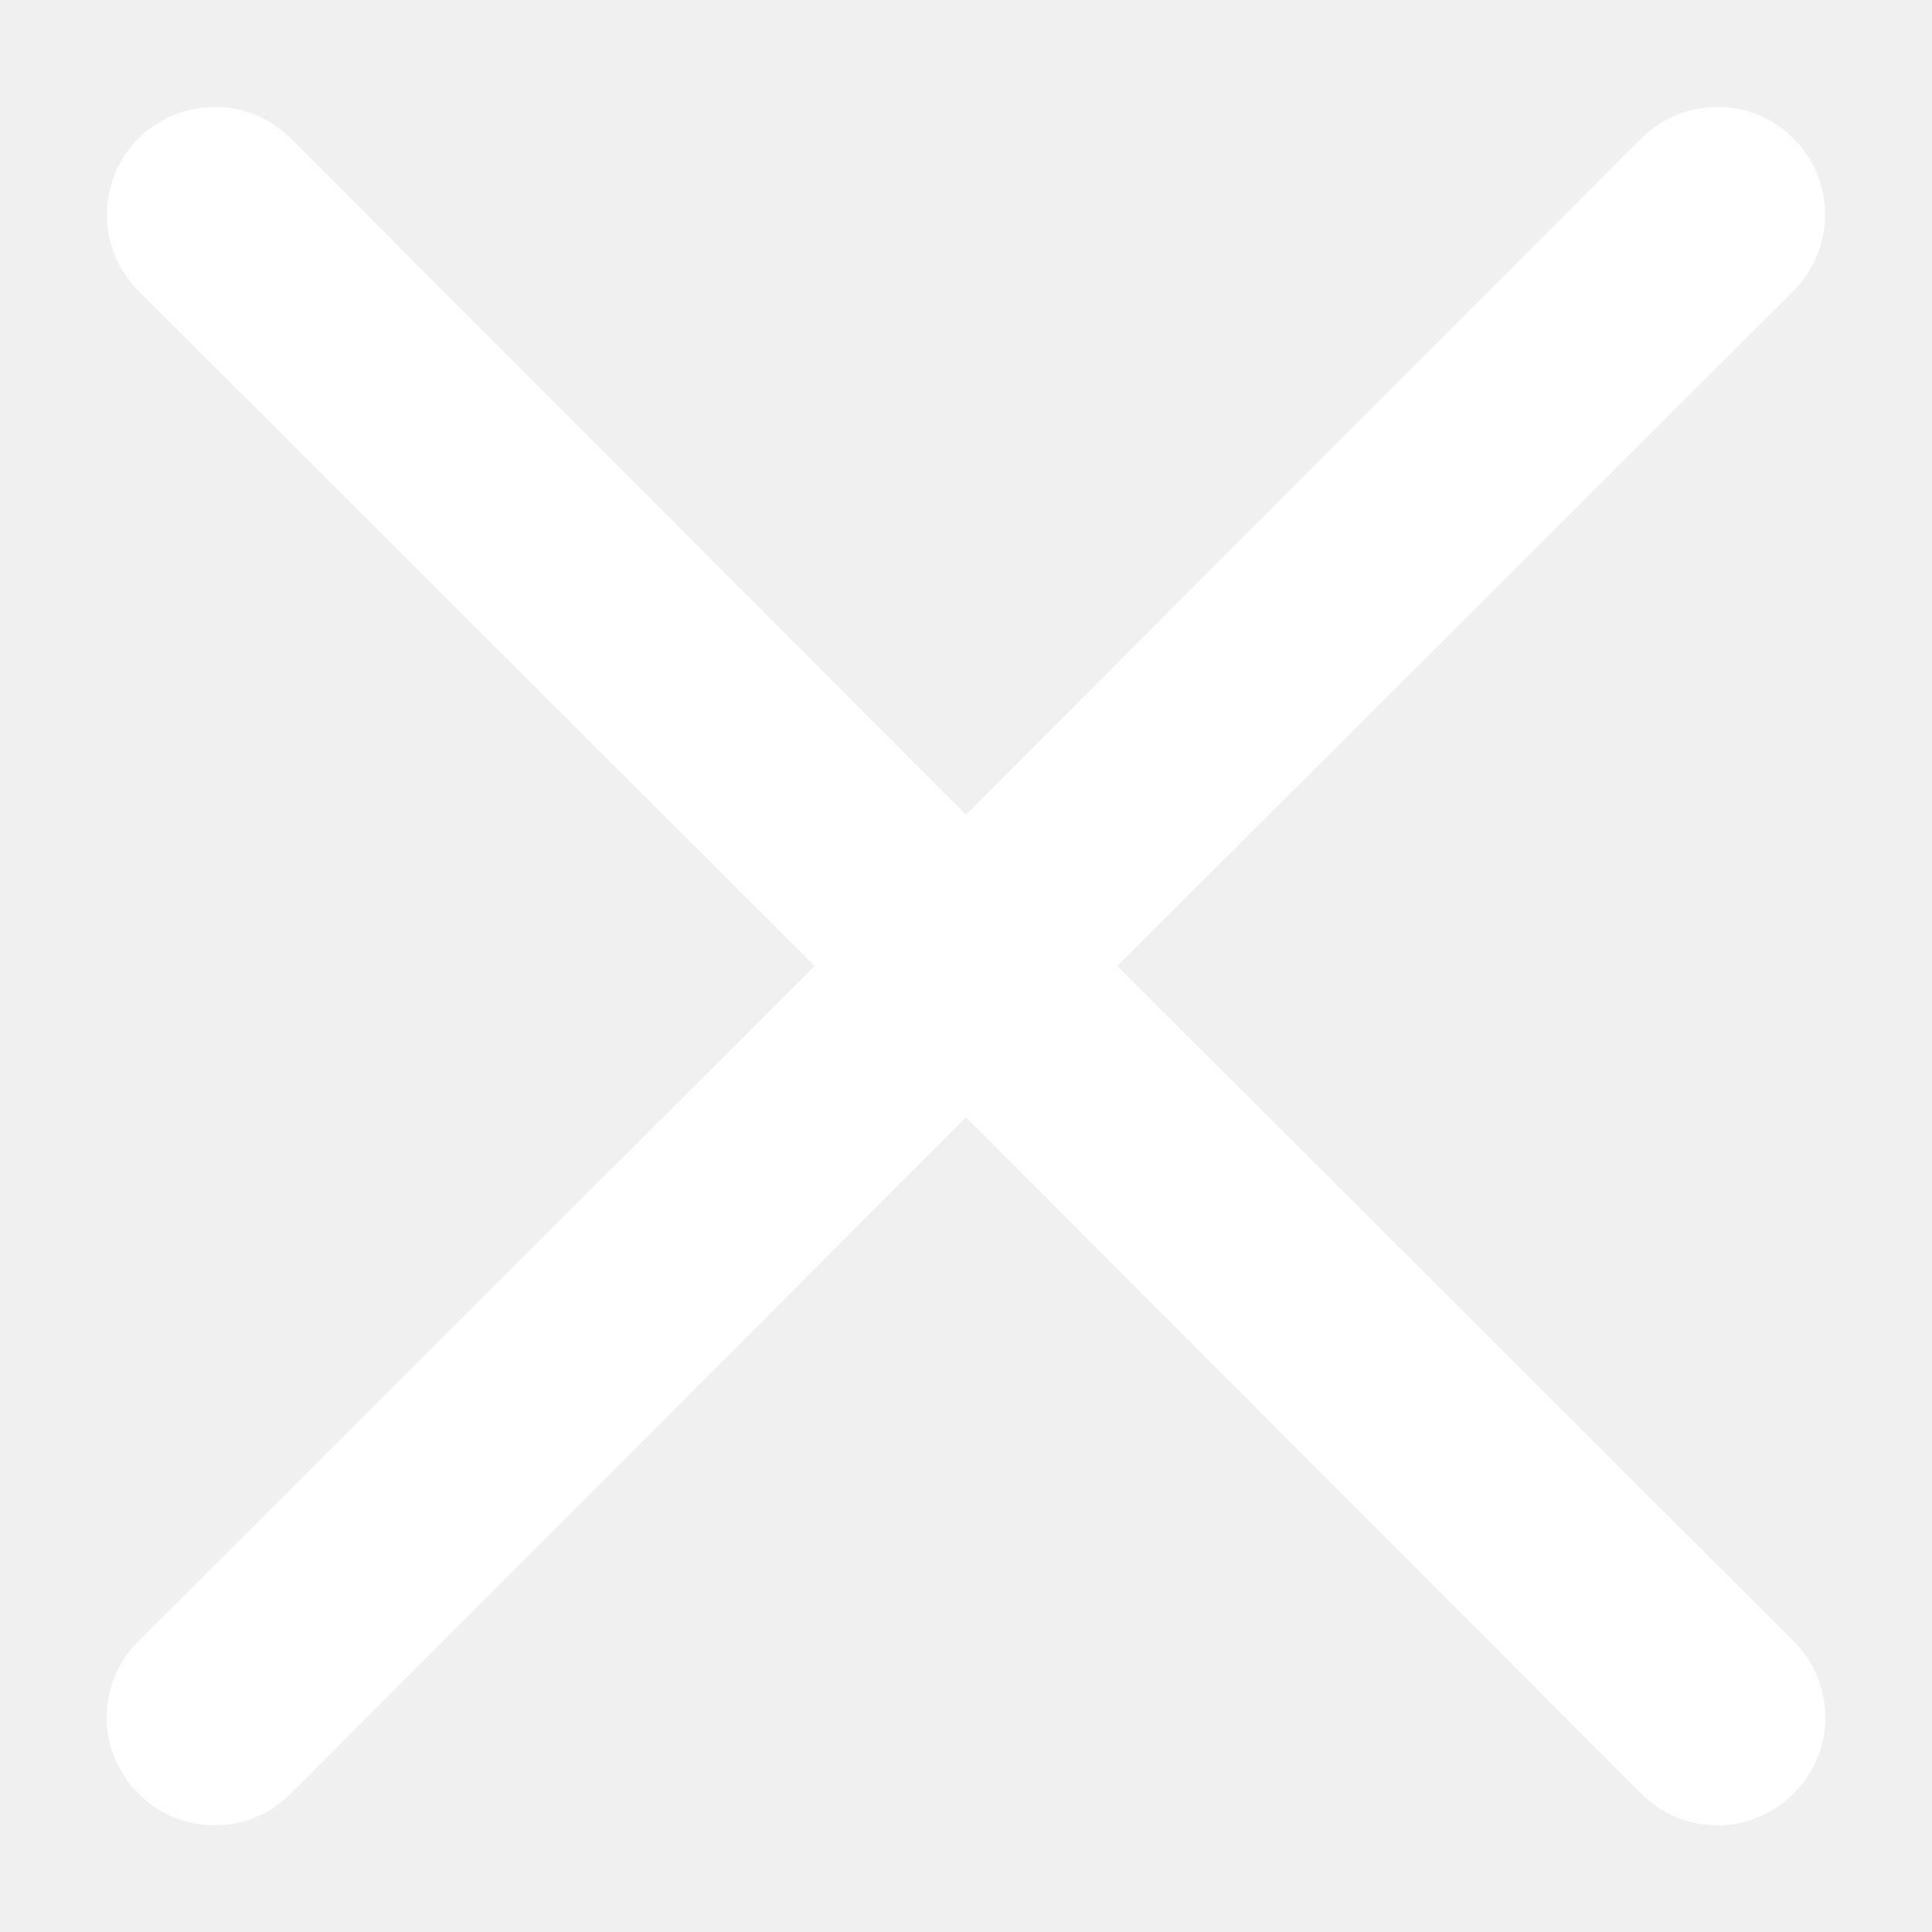
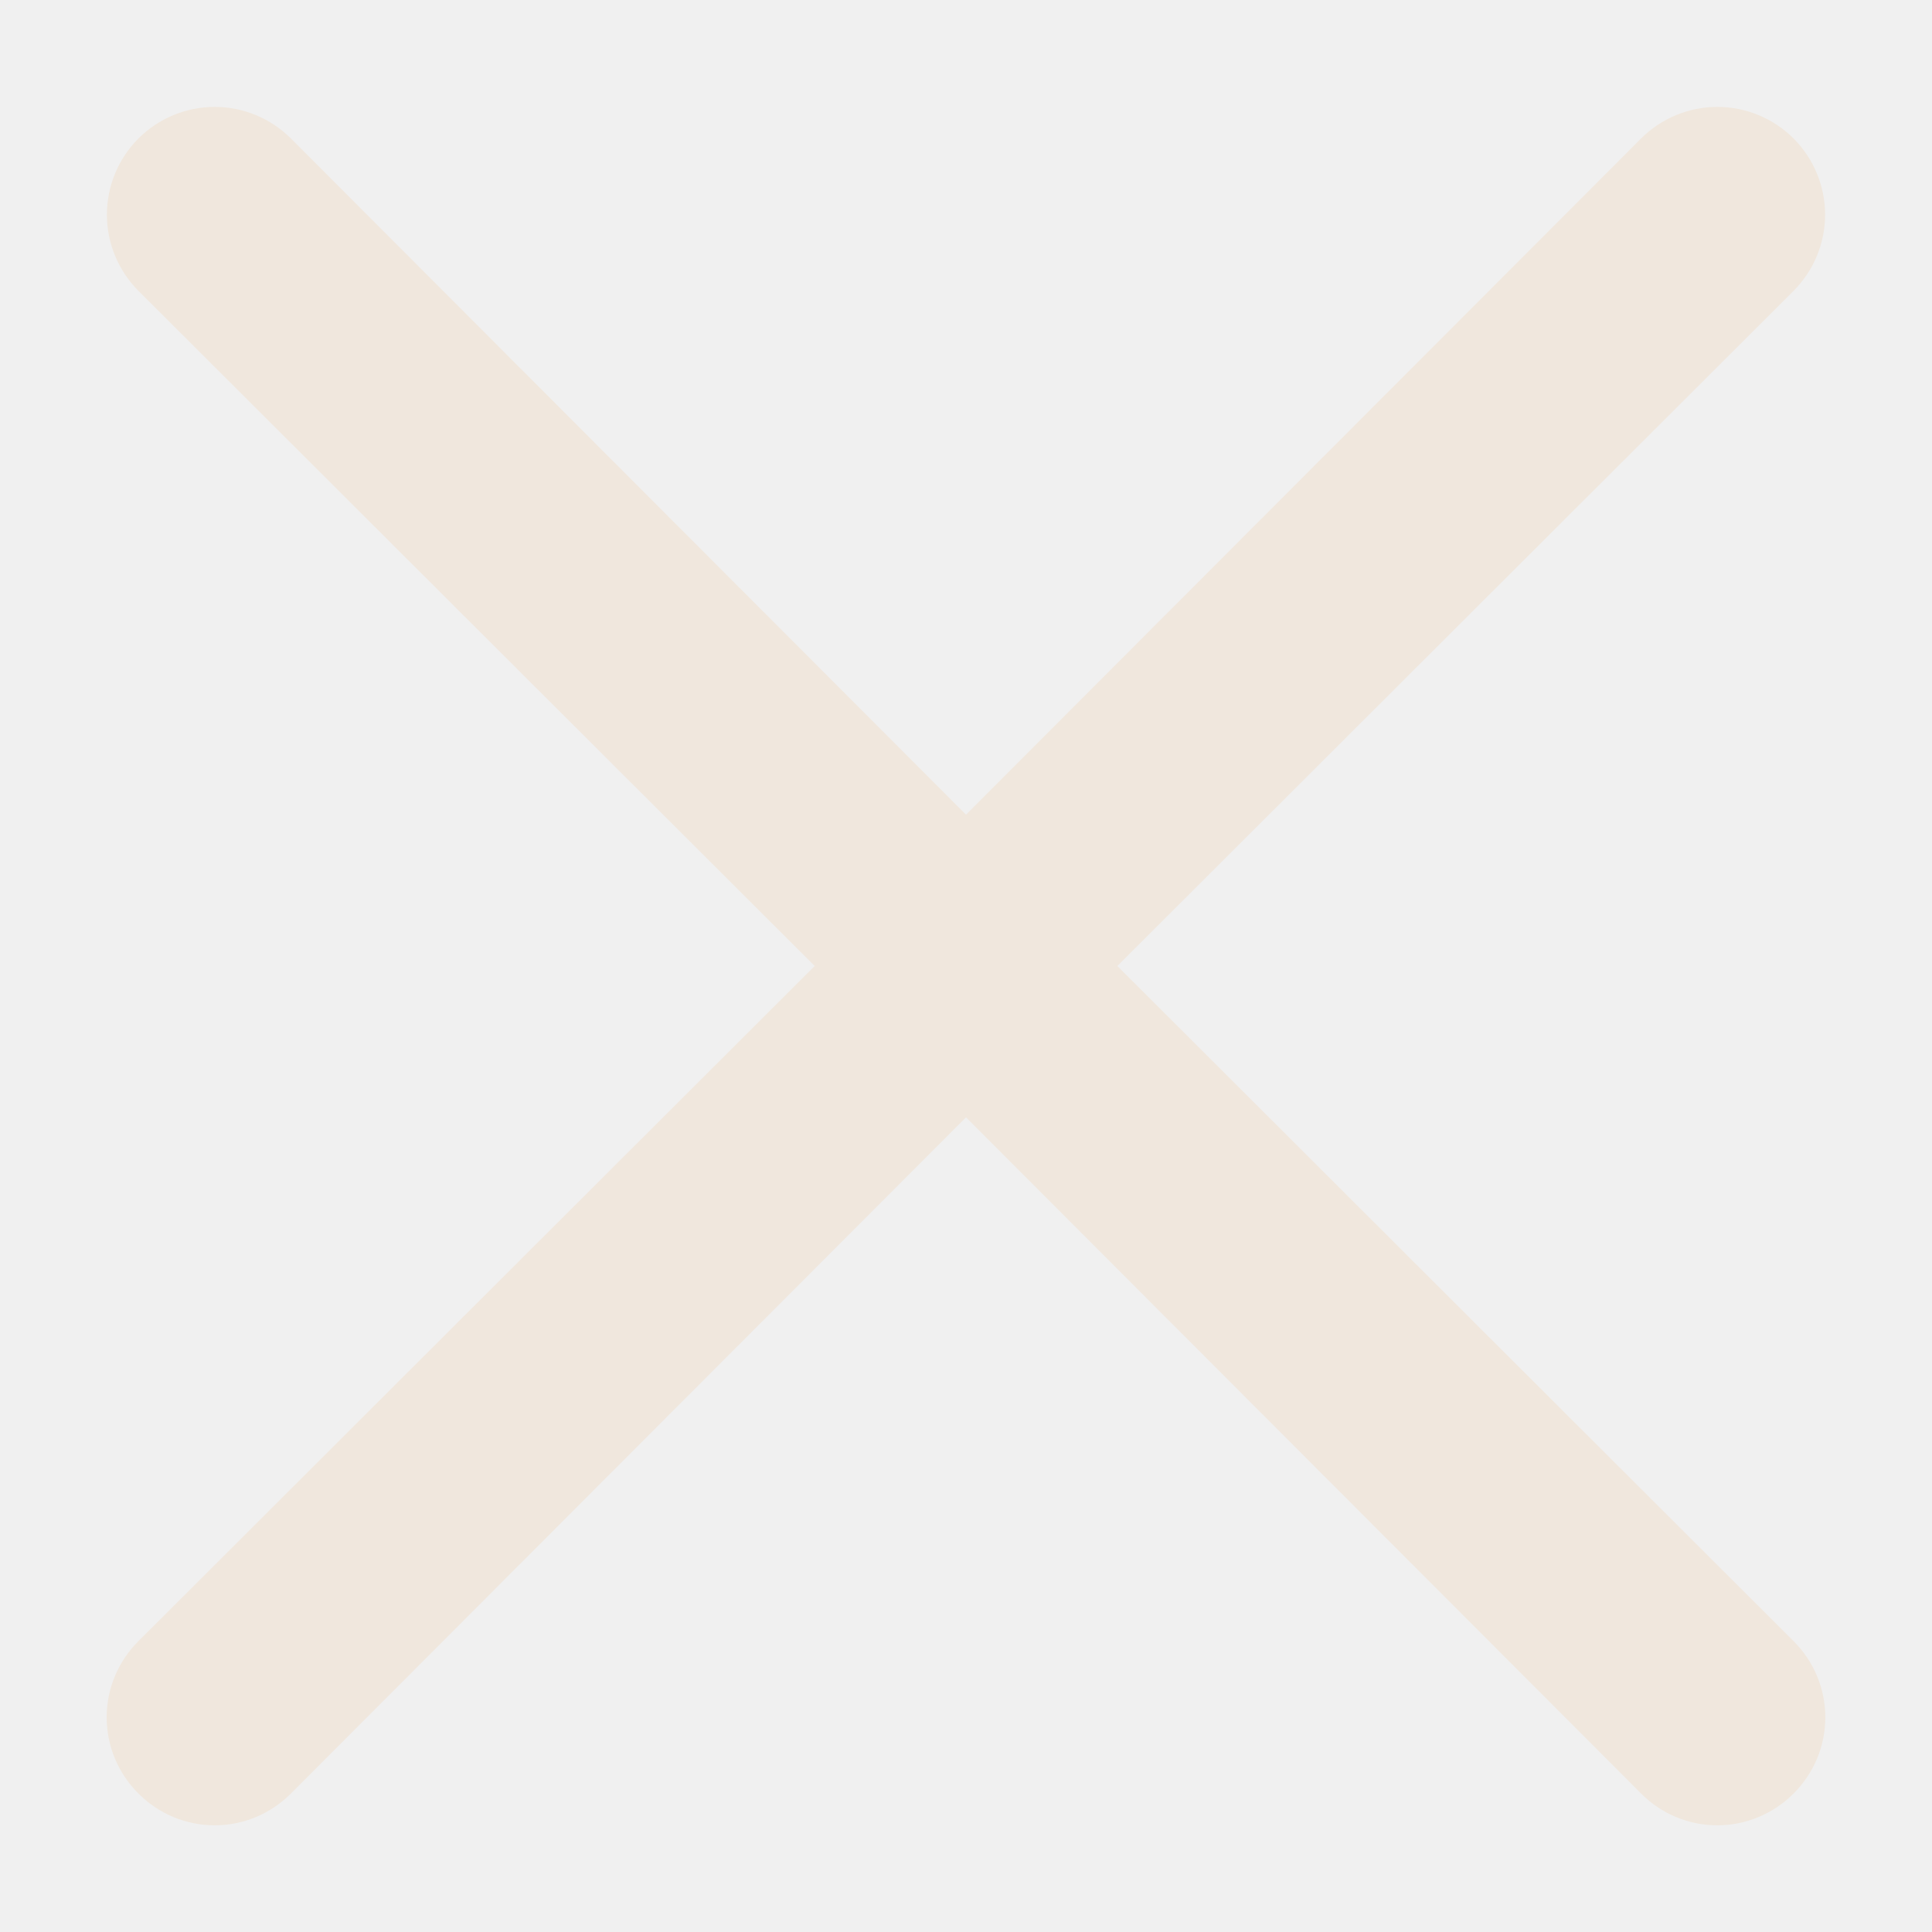
<svg xmlns="http://www.w3.org/2000/svg" width="18" height="18" viewBox="0 0 18 18" fill="#FFF">
-   <path d="M10.41 9L16.71 2.71C16.898 2.522 17.004 2.266 17.004 2C17.004 1.734 16.898 1.478 16.71 1.29C16.522 1.102 16.266 0.996 16 0.996C15.734 0.996 15.478 1.102 15.29 1.29L9 7.59L2.71 1.29C2.522 1.102 2.266 0.996 2 0.996C1.734 0.996 1.478 1.102 1.29 1.29C1.102 1.478 0.996 1.734 0.996 2C0.996 2.266 1.102 2.522 1.29 2.71L7.59 9L1.29 15.29C1.196 15.383 1.122 15.494 1.071 15.615C1.02 15.737 0.994 15.868 0.994 16C0.994 16.132 1.02 16.263 1.071 16.385C1.122 16.506 1.196 16.617 1.29 16.71C1.383 16.804 1.494 16.878 1.615 16.929C1.737 16.98 1.868 17.006 2 17.006C2.132 17.006 2.263 16.98 2.385 16.929C2.506 16.878 2.617 16.804 2.71 16.71L9 10.41L15.29 16.71C15.383 16.804 15.493 16.878 15.615 16.929C15.737 16.98 15.868 17.006 16 17.006C16.132 17.006 16.263 16.98 16.384 16.929C16.506 16.878 16.617 16.804 16.71 16.71C16.804 16.617 16.878 16.506 16.929 16.385C16.98 16.263 17.006 16.132 17.006 16C17.006 15.868 16.98 15.737 16.929 15.615C16.878 15.494 16.804 15.383 16.71 15.29L10.41 9Z" fill="#FFFFFF" />
+   <path d="M10.41 9L16.71 2.71C16.898 2.522 17.004 2.266 17.004 2C17.004 1.734 16.898 1.478 16.71 1.29C16.522 1.102 16.266 0.996 16 0.996C15.734 0.996 15.478 1.102 15.29 1.29L9 7.59L2.71 1.29C2.522 1.102 2.266 0.996 2 0.996C1.734 0.996 1.478 1.102 1.29 1.29C1.102 1.478 0.996 1.734 0.996 2C0.996 2.266 1.102 2.522 1.29 2.71L7.59 9L1.29 15.29C1.196 15.383 1.122 15.494 1.071 15.615C1.02 15.737 0.994 15.868 0.994 16C0.994 16.132 1.02 16.263 1.071 16.385C1.122 16.506 1.196 16.617 1.29 16.71C1.383 16.804 1.494 16.878 1.615 16.929C1.737 16.98 1.868 17.006 2 17.006C2.132 17.006 2.263 16.98 2.385 16.929C2.506 16.878 2.617 16.804 2.71 16.71L9 10.41L15.29 16.71C15.383 16.804 15.493 16.878 15.615 16.929C15.737 16.98 15.868 17.006 16 17.006C16.132 17.006 16.263 16.98 16.384 16.929C16.506 16.878 16.617 16.804 16.71 16.71C16.804 16.617 16.878 16.506 16.929 16.385C16.98 16.263 17.006 16.132 17.006 16C17.006 15.868 16.98 15.737 16.929 15.615C16.878 15.494 16.804 15.383 16.71 15.29L10.41 9Z" fill="#f0e7dd" />
</svg>
